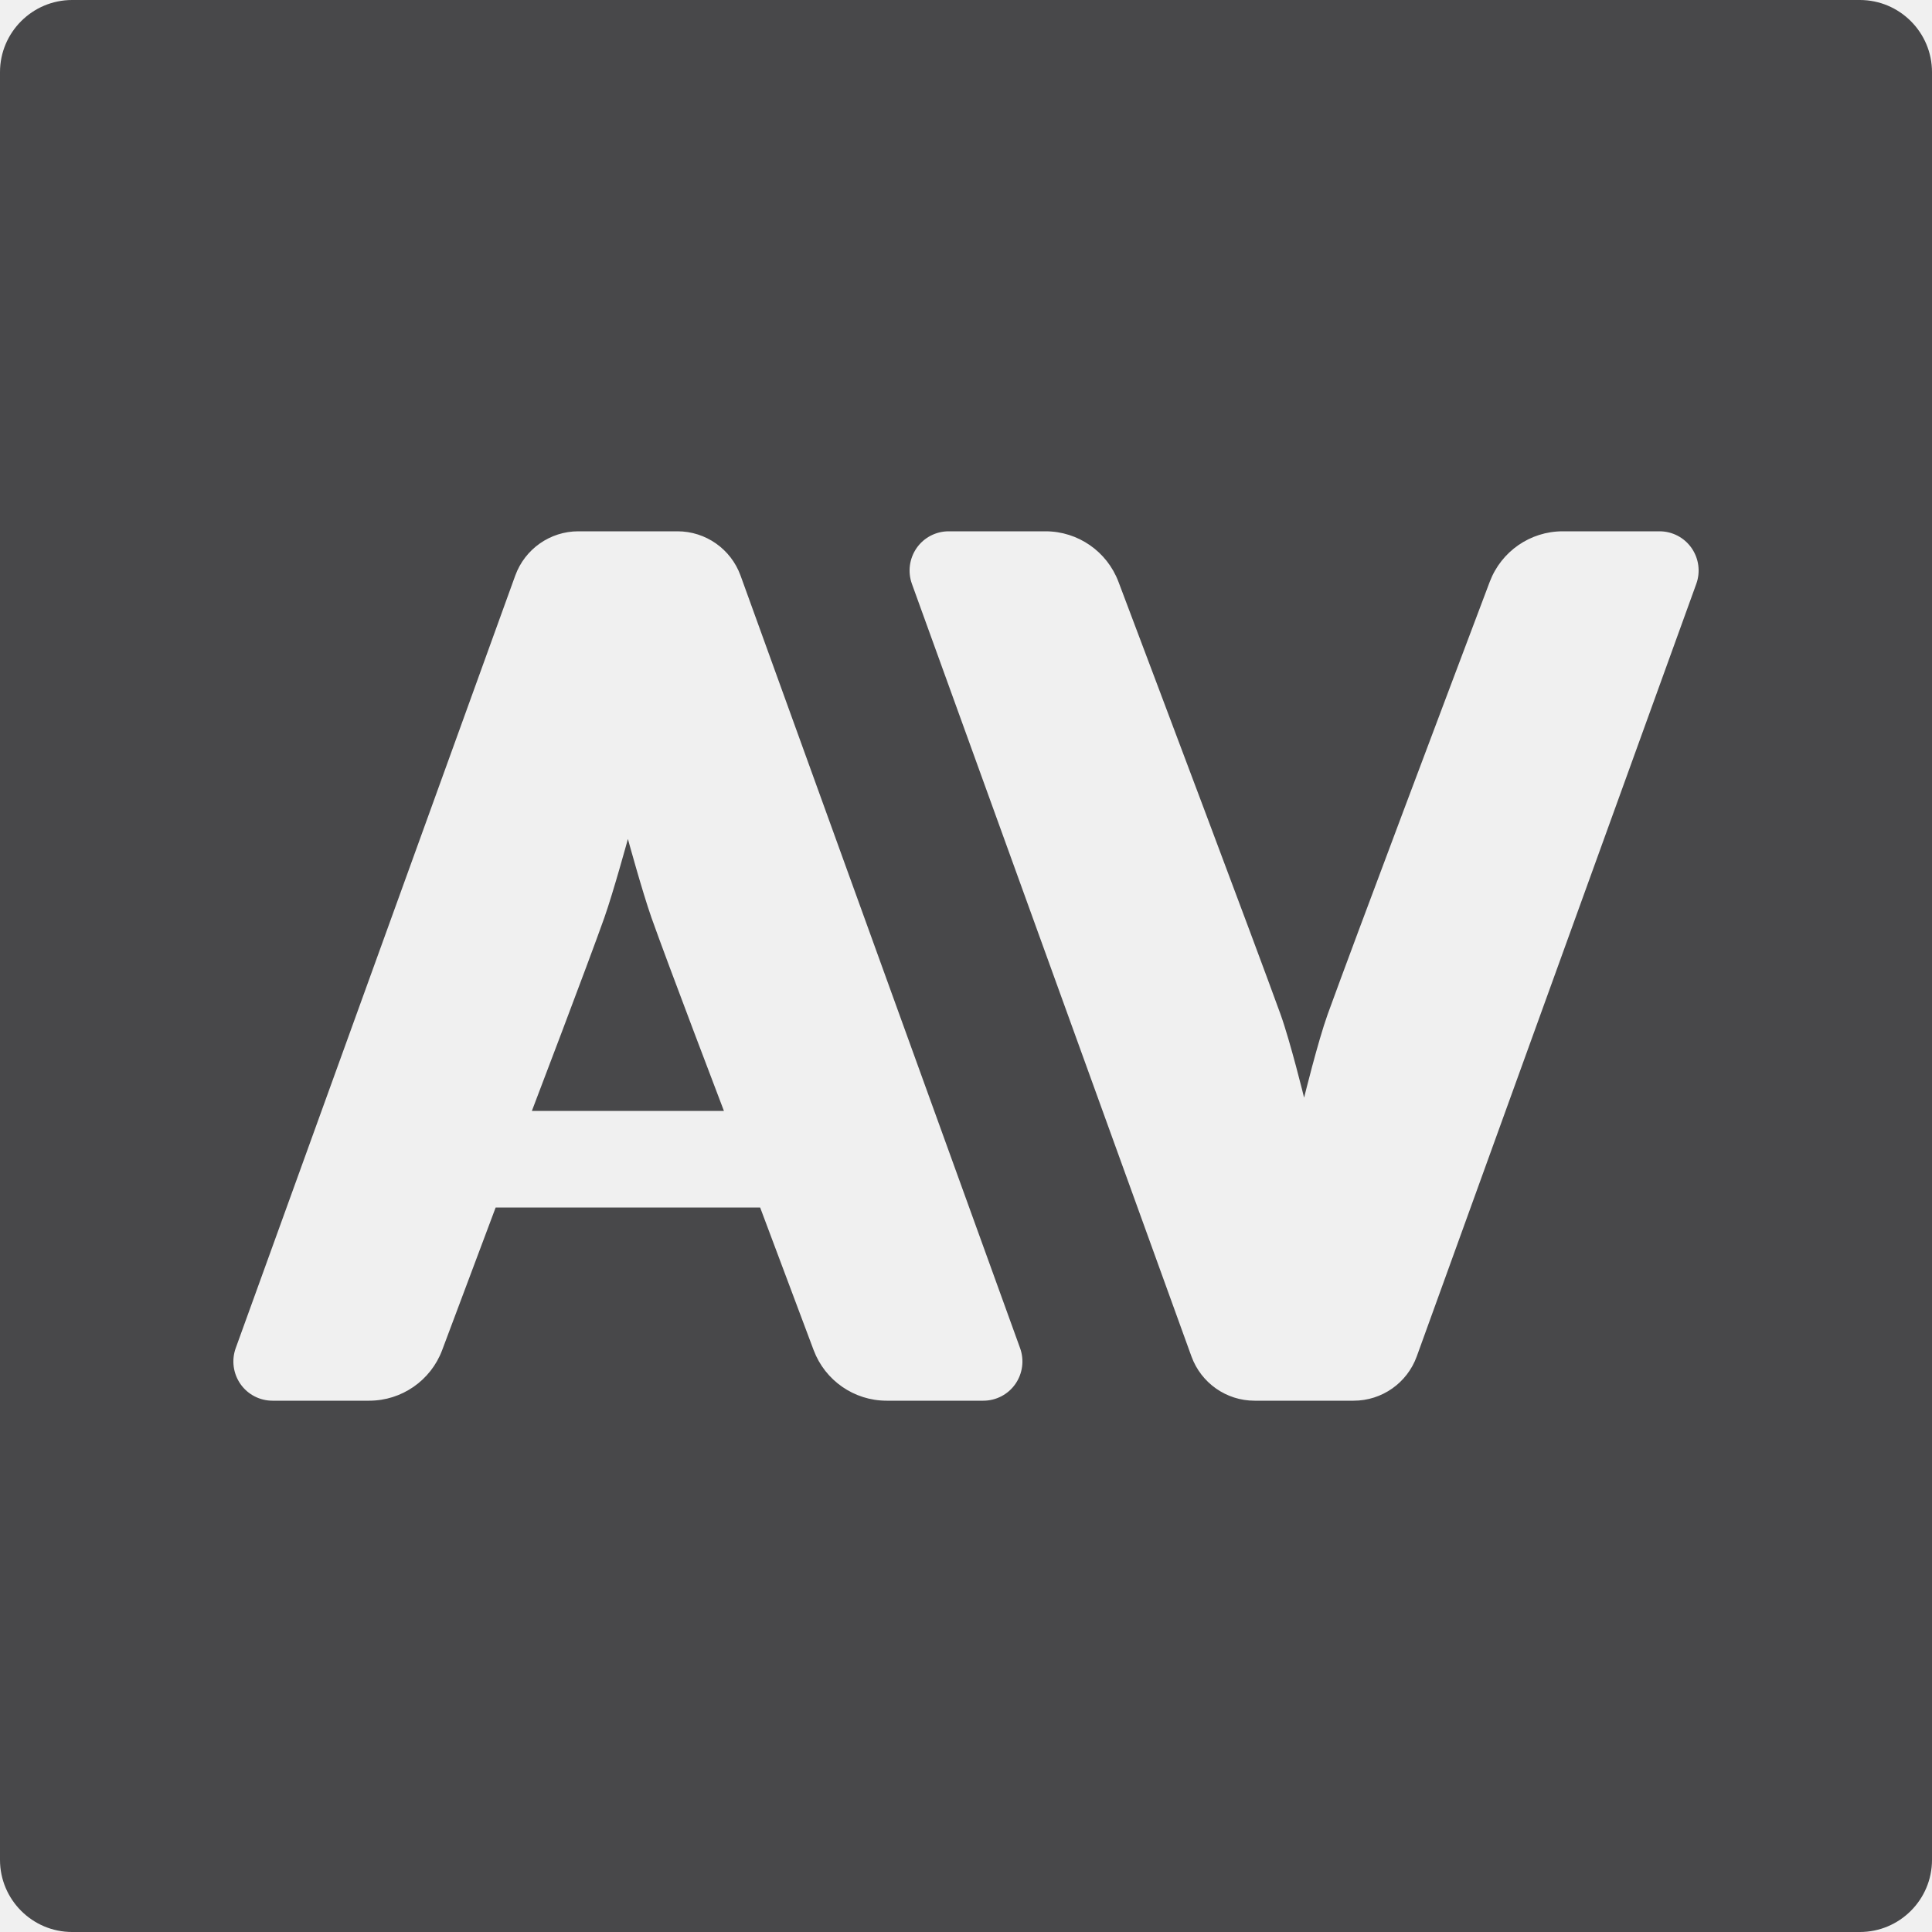
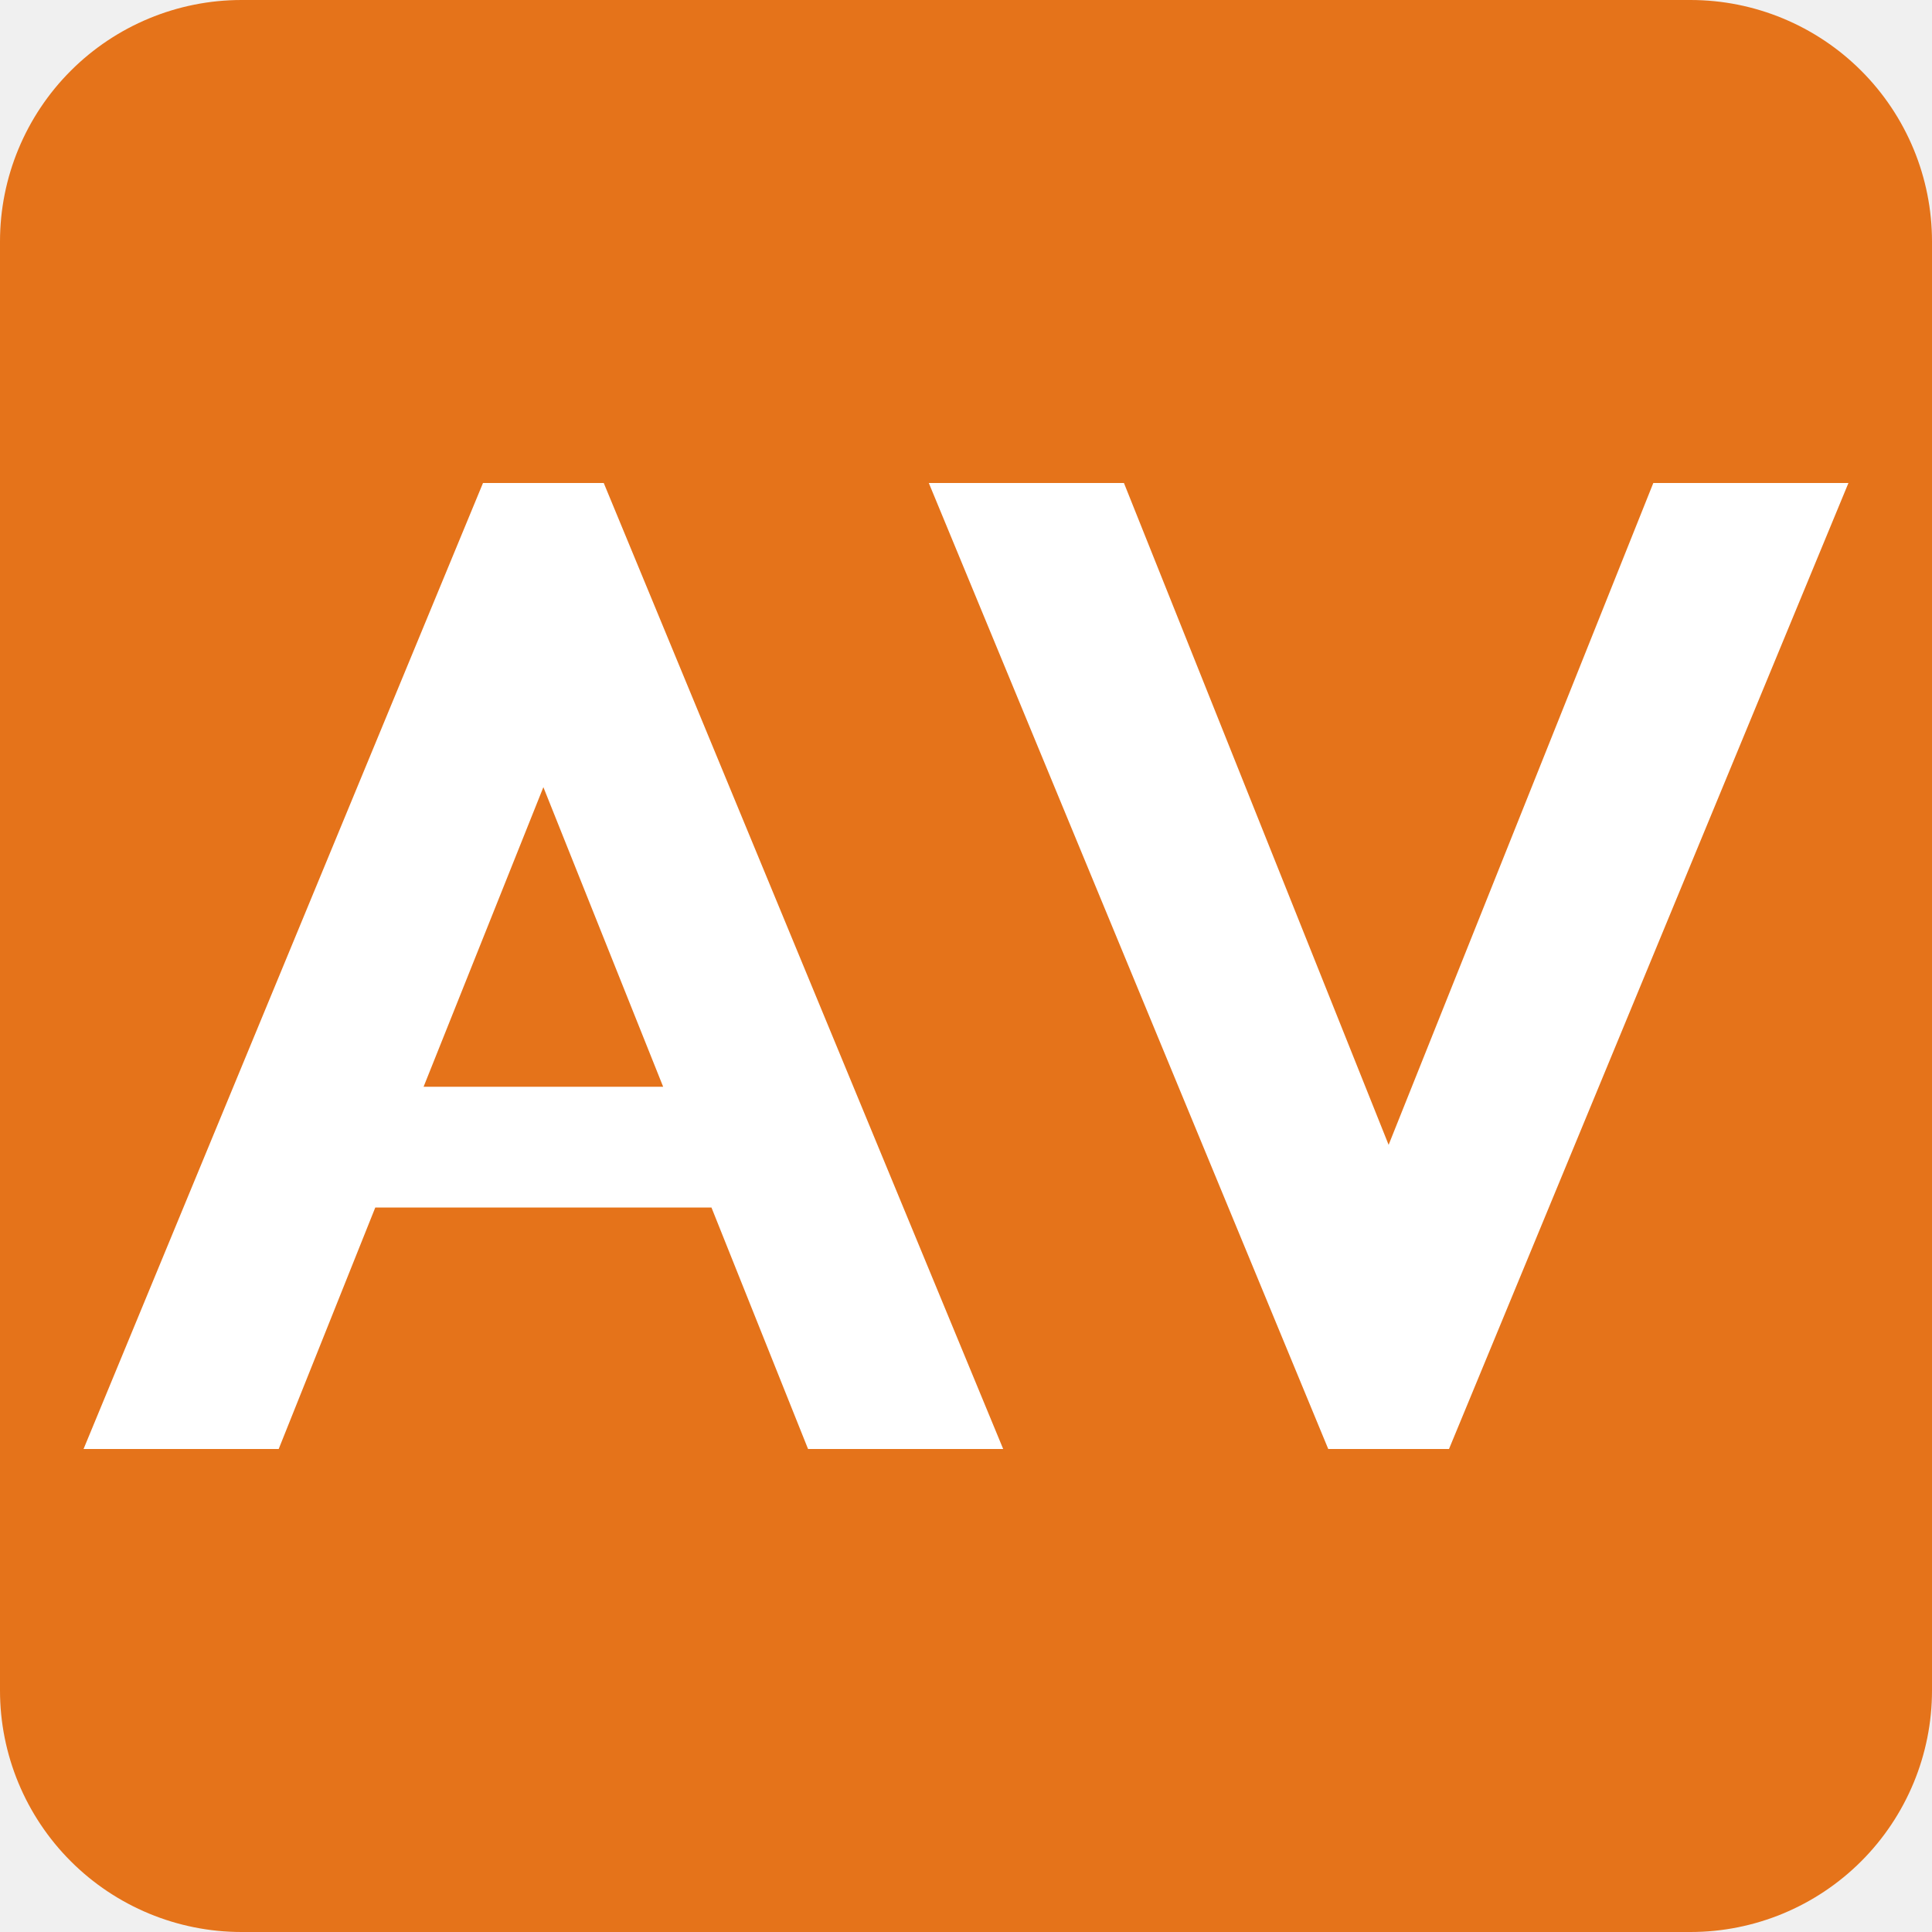
- <svg xmlns="http://www.w3.org/2000/svg" width="100%" height="100%" viewBox="0 0 20 20" version="1.1" xml:space="preserve" style="fill-rule:evenodd;clip-rule:evenodd;stroke-linejoin:round;stroke-miterlimit:2;">
+ <svg xmlns="http://www.w3.org/2000/svg" width="100%" height="100%" viewBox="0 0 16 16" version="1.1" xml:space="preserve" style="fill-rule:evenodd;clip-rule:evenodd;stroke-linejoin:round;stroke-miterlimit:2;">
  <g id="light">
-     <g id="blue">
        </g>
-     <g id="yellow">
-         </g>
-     <g id="red">
-         </g>
-     <g id="text">
-       <path d="M19.253,20C19.665,20 20,19.665 20,19.253C20,16.1 20,3.9 20,0.747C20,0.335 19.665,0 19.253,0C16.1,0 3.9,0 0.747,0C0.335,0 0,0.335 0,0.747C0,3.9 0,16.1 -0,19.253C0,19.665 0.335,20 0.747,20L19.253,20ZM5.131,12.5L4.577,13.977C4.459,14.291 4.158,14.5 3.822,14.5C3.514,14.5 3.132,14.5 2.821,14.5C2.689,14.5 2.565,14.436 2.489,14.327C2.414,14.219 2.395,14.081 2.44,13.956C3.031,12.322 4.786,7.473 5.334,5.958C5.434,5.683 5.695,5.5 5.987,5.5C6.298,5.5 6.702,5.5 7.013,5.5C7.305,5.5 7.566,5.683 7.666,5.958C8.214,7.473 9.969,12.322 10.56,13.956C10.605,14.081 10.586,14.219 10.511,14.327C10.435,14.436 10.311,14.5 10.179,14.5C9.868,14.5 9.486,14.5 9.178,14.5C8.842,14.5 8.541,14.291 8.423,13.977L7.869,12.5L5.131,12.5ZM17.56,6.044C17.605,5.919 17.586,5.781 17.511,5.673C17.435,5.564 17.311,5.5 17.179,5.5C16.867,5.5 16.485,5.5 16.177,5.5C15.841,5.5 15.541,5.708 15.422,6.022C14.999,7.143 14.019,9.741 13.744,10.5C13.643,10.781 13.5,11.363 13.5,11.363C13.5,11.363 13.357,10.781 13.256,10.5C12.981,9.741 12.001,7.143 11.578,6.022C11.459,5.708 11.159,5.5 10.823,5.5C10.515,5.5 10.133,5.5 9.821,5.5C9.689,5.5 9.565,5.564 9.489,5.673C9.414,5.781 9.395,5.919 9.44,6.044C10.031,7.678 11.786,12.527 12.334,14.042C12.434,14.317 12.695,14.5 12.987,14.5C13.298,14.5 13.702,14.5 14.013,14.5C14.305,14.5 14.566,14.317 14.666,14.042C15.214,12.527 16.969,7.678 17.56,6.044ZM7.494,11.5L5.506,11.5C5.506,11.5 6.09,9.969 6.256,9.5C6.35,9.233 6.5,8.685 6.5,8.685C6.5,8.685 6.65,9.233 6.744,9.5C6.91,9.969 7.494,11.5 7.494,11.5Z" style="fill:rgb(72,72,74);" />
-     </g>
-     <g id="working">
-         </g>
+   <g id="Layer1">
+     <path d="M16,2C16,1.47 15.789,0.961 15.414,0.586C15.039,0.211 14.53,-0 14,0L2,0C1.47,-0 0.961,0.211 0.586,0.586C0.211,0.961 -0,1.47 0,2L-0,14C-0,14.53 0.211,15.039 0.586,15.414C0.961,15.789 1.47,16 2,16L14,16C14.53,16 15.039,15.789 15.414,15.414C15.789,15.039 16,14.53 16,14L16,2Z" style="fill:rgb(229,115,26);" />
+     <path d="M8.96,4.303L11.5,10.231C11.5,10.231 14.04,4.303 14.04,4.303C14.149,4.049 14.443,3.932 14.697,4.04C14.951,4.149 15.068,4.443 14.96,4.697L11.96,11.697C11.96,11.697 11.814,12 11.5,12C11.186,12 11.04,11.697 11.04,11.697L8.04,4.697C7.932,4.443 8.049,4.149 8.303,4.04C8.557,3.932 8.851,4.049 8.96,4.303Z" style="fill:rgb(229,115,26);" />
+     <path d="M15.308,4L12,12L11,12L7.692,4L9.308,4L11.5,9.481L13.692,4L15.308,4Z" style="fill:white;" />
+     <path d="M3.108,10L5.892,10L6.692,12L8.308,12L5,4L4,4L0.692,12L2.308,12L3.108,10ZM3.508,9L5.492,9L4.5,6.519L3.508,9Z" style="fill:white;" />
  </g>
+   <defs>
+     <filter id="_Effect1" filterUnits="userSpaceOnUse" x="21.641" y="-25.465" width="20.324" height="20.324">
+       <feGaussianBlur in="SourceGraphic" stdDeviation="0.5" />
+     </filter>
+   </defs>
</svg>
